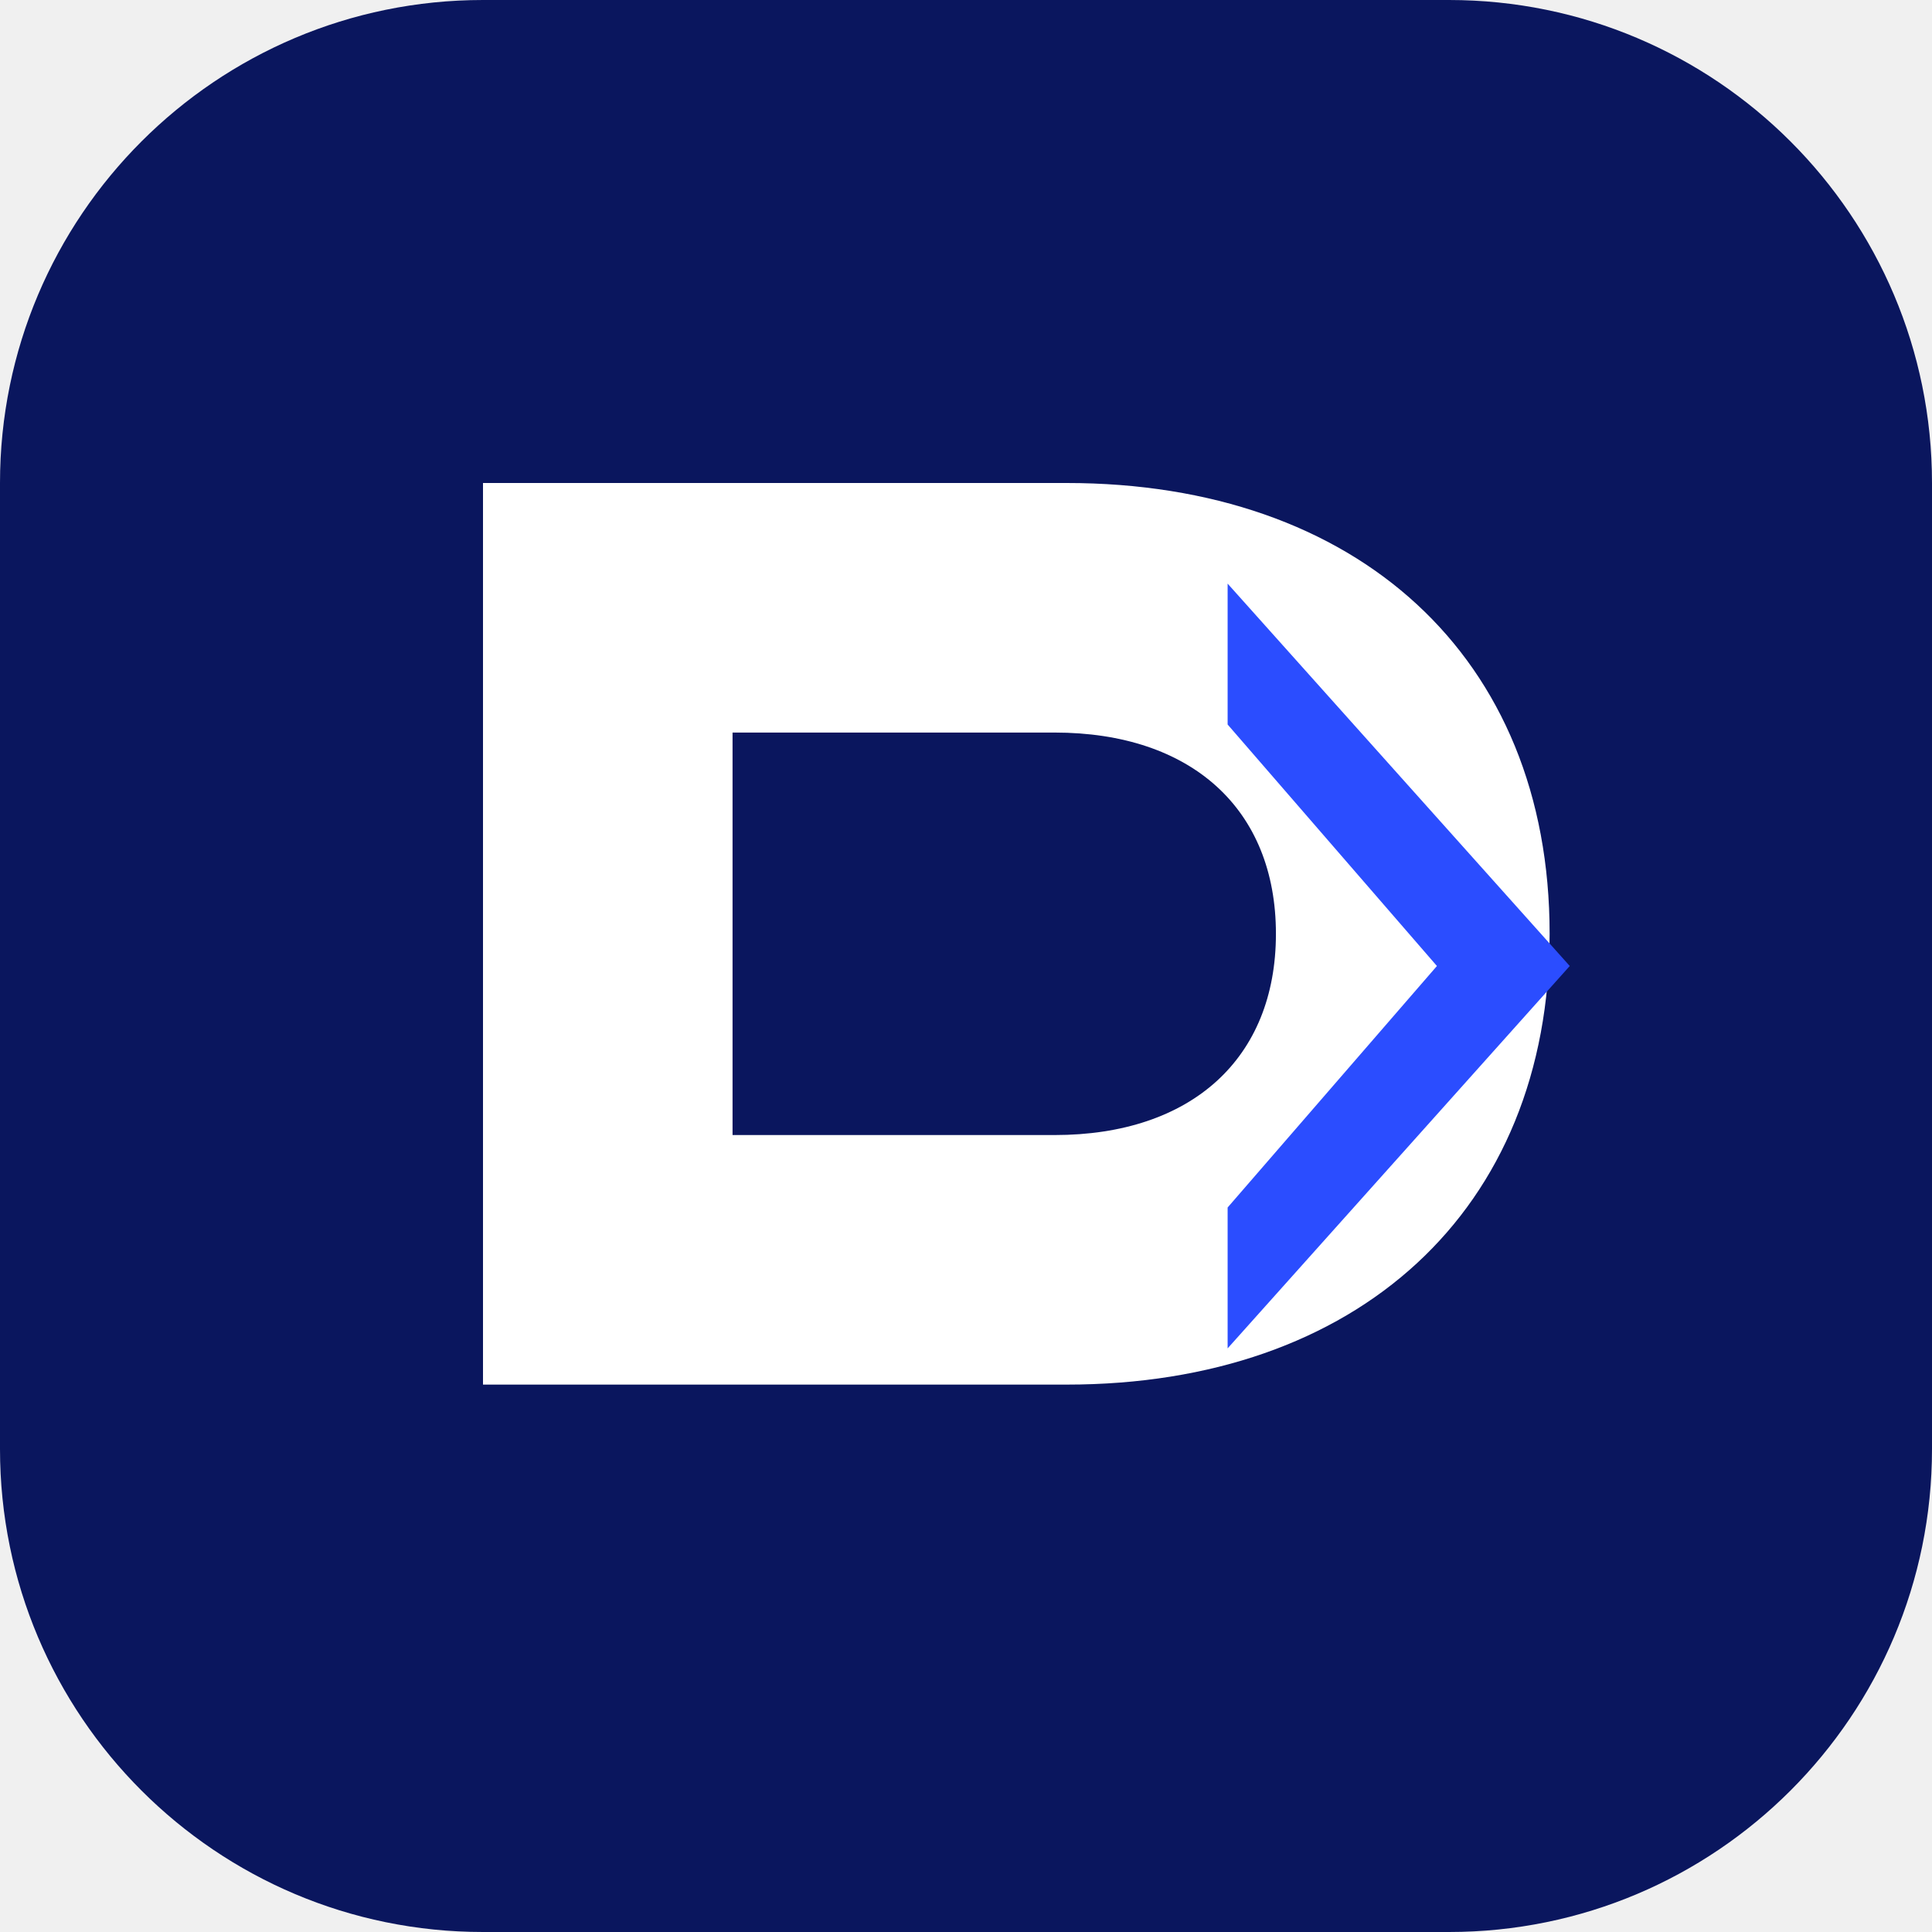
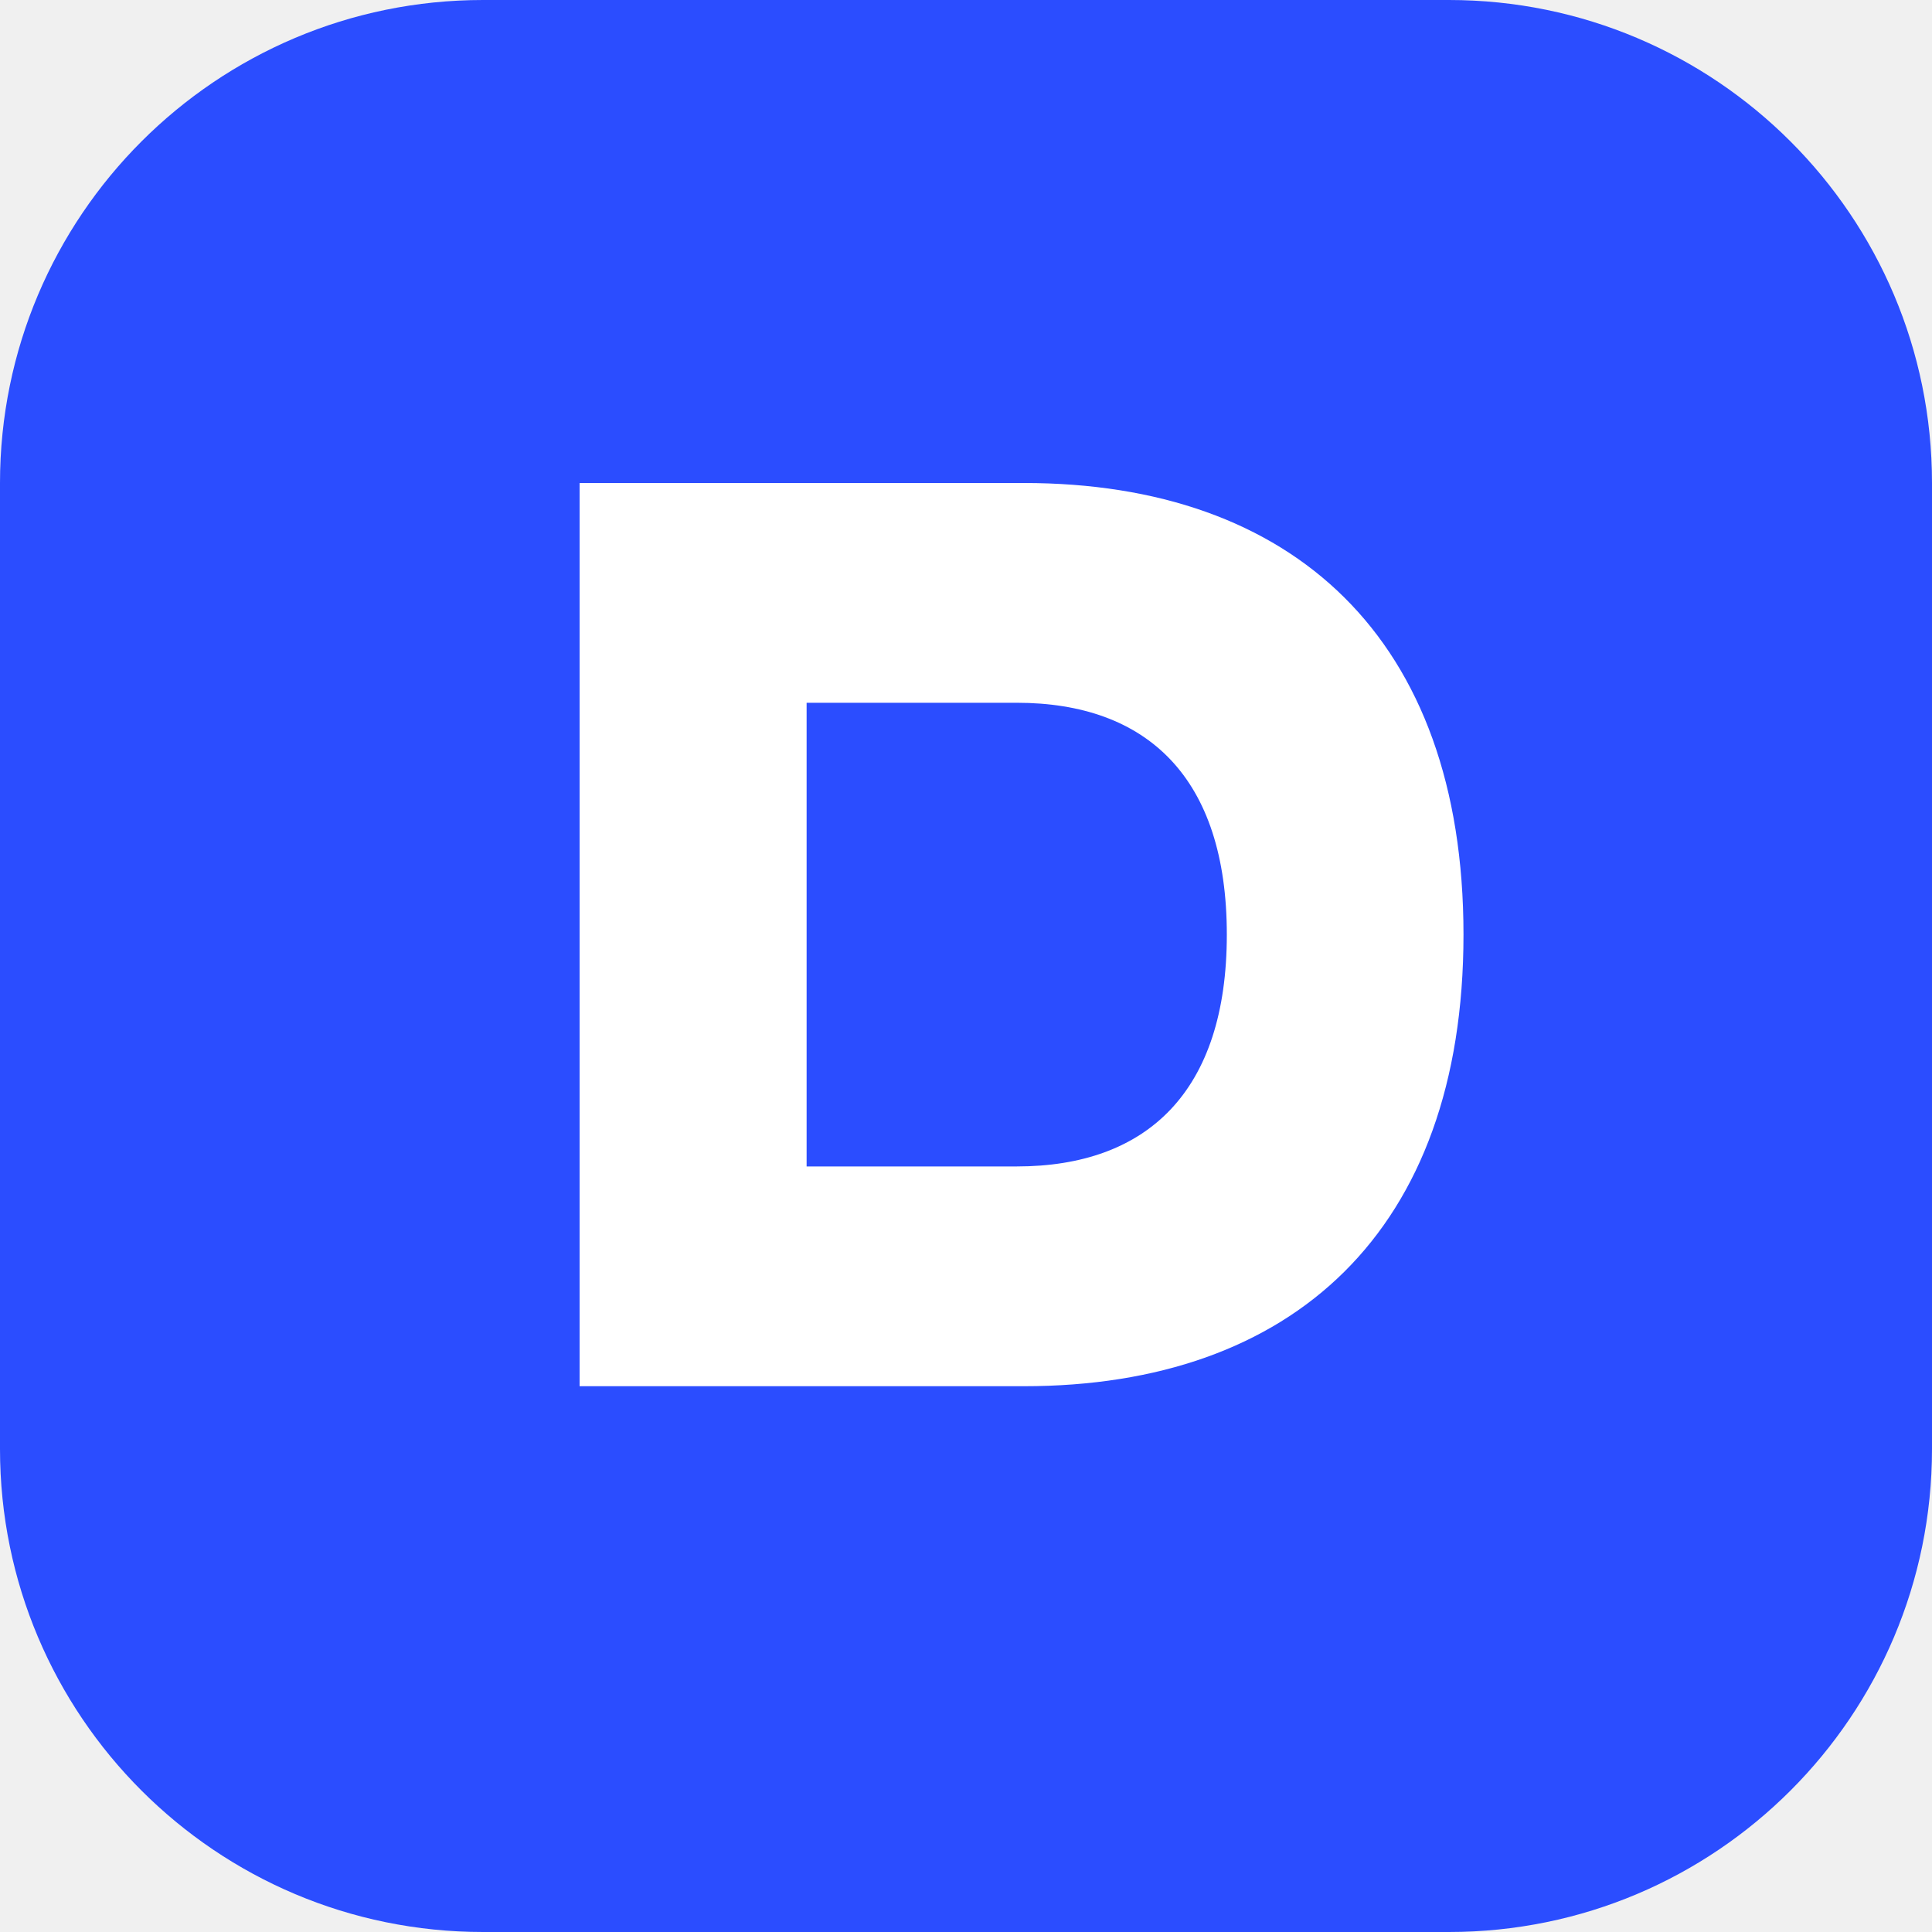
- <svg xmlns="http://www.w3.org/2000/svg" viewBox="0 0 48 48" fill="none" role="img" aria-label="DMTA">
-   <rect width="48" height="48" rx="12" fill="#0A165E" />
-   <path d="M12 12h14.5c7.2 0 12 4.3 12 11.2S33.7 34.4 26.5 34.4H12V12zm6.2 6.2v10h8c3.4 0 5.5-1.9 5.5-5s-2.1-5-5.5-5h-8z" fill="#fff" />
-   <path d="M30.5 14.5L39 24l-8.5 9.5V30l5.2-6-5.2-6v-3.5z" fill="#2B4DFF" />
+ <svg xmlns="http://www.w3.org/2000/svg" viewBox="0 0 40 40" fill="none" role="img" aria-label="DMTA">
+   <rect width="40" height="40" rx="10" fill="#2B4DFF" />
+   <path d="M12 10h9.2c5.55 0 9.1 3.2 9.1 9.35S26.75 28.7 21.2 28.7H12V10zm4.7 4.55v9.6h4.35c2.7 0 4.35-1.55 4.35-4.8s-1.65-4.8-4.35-4.8H16.7z" fill="#fff" />
</svg>
